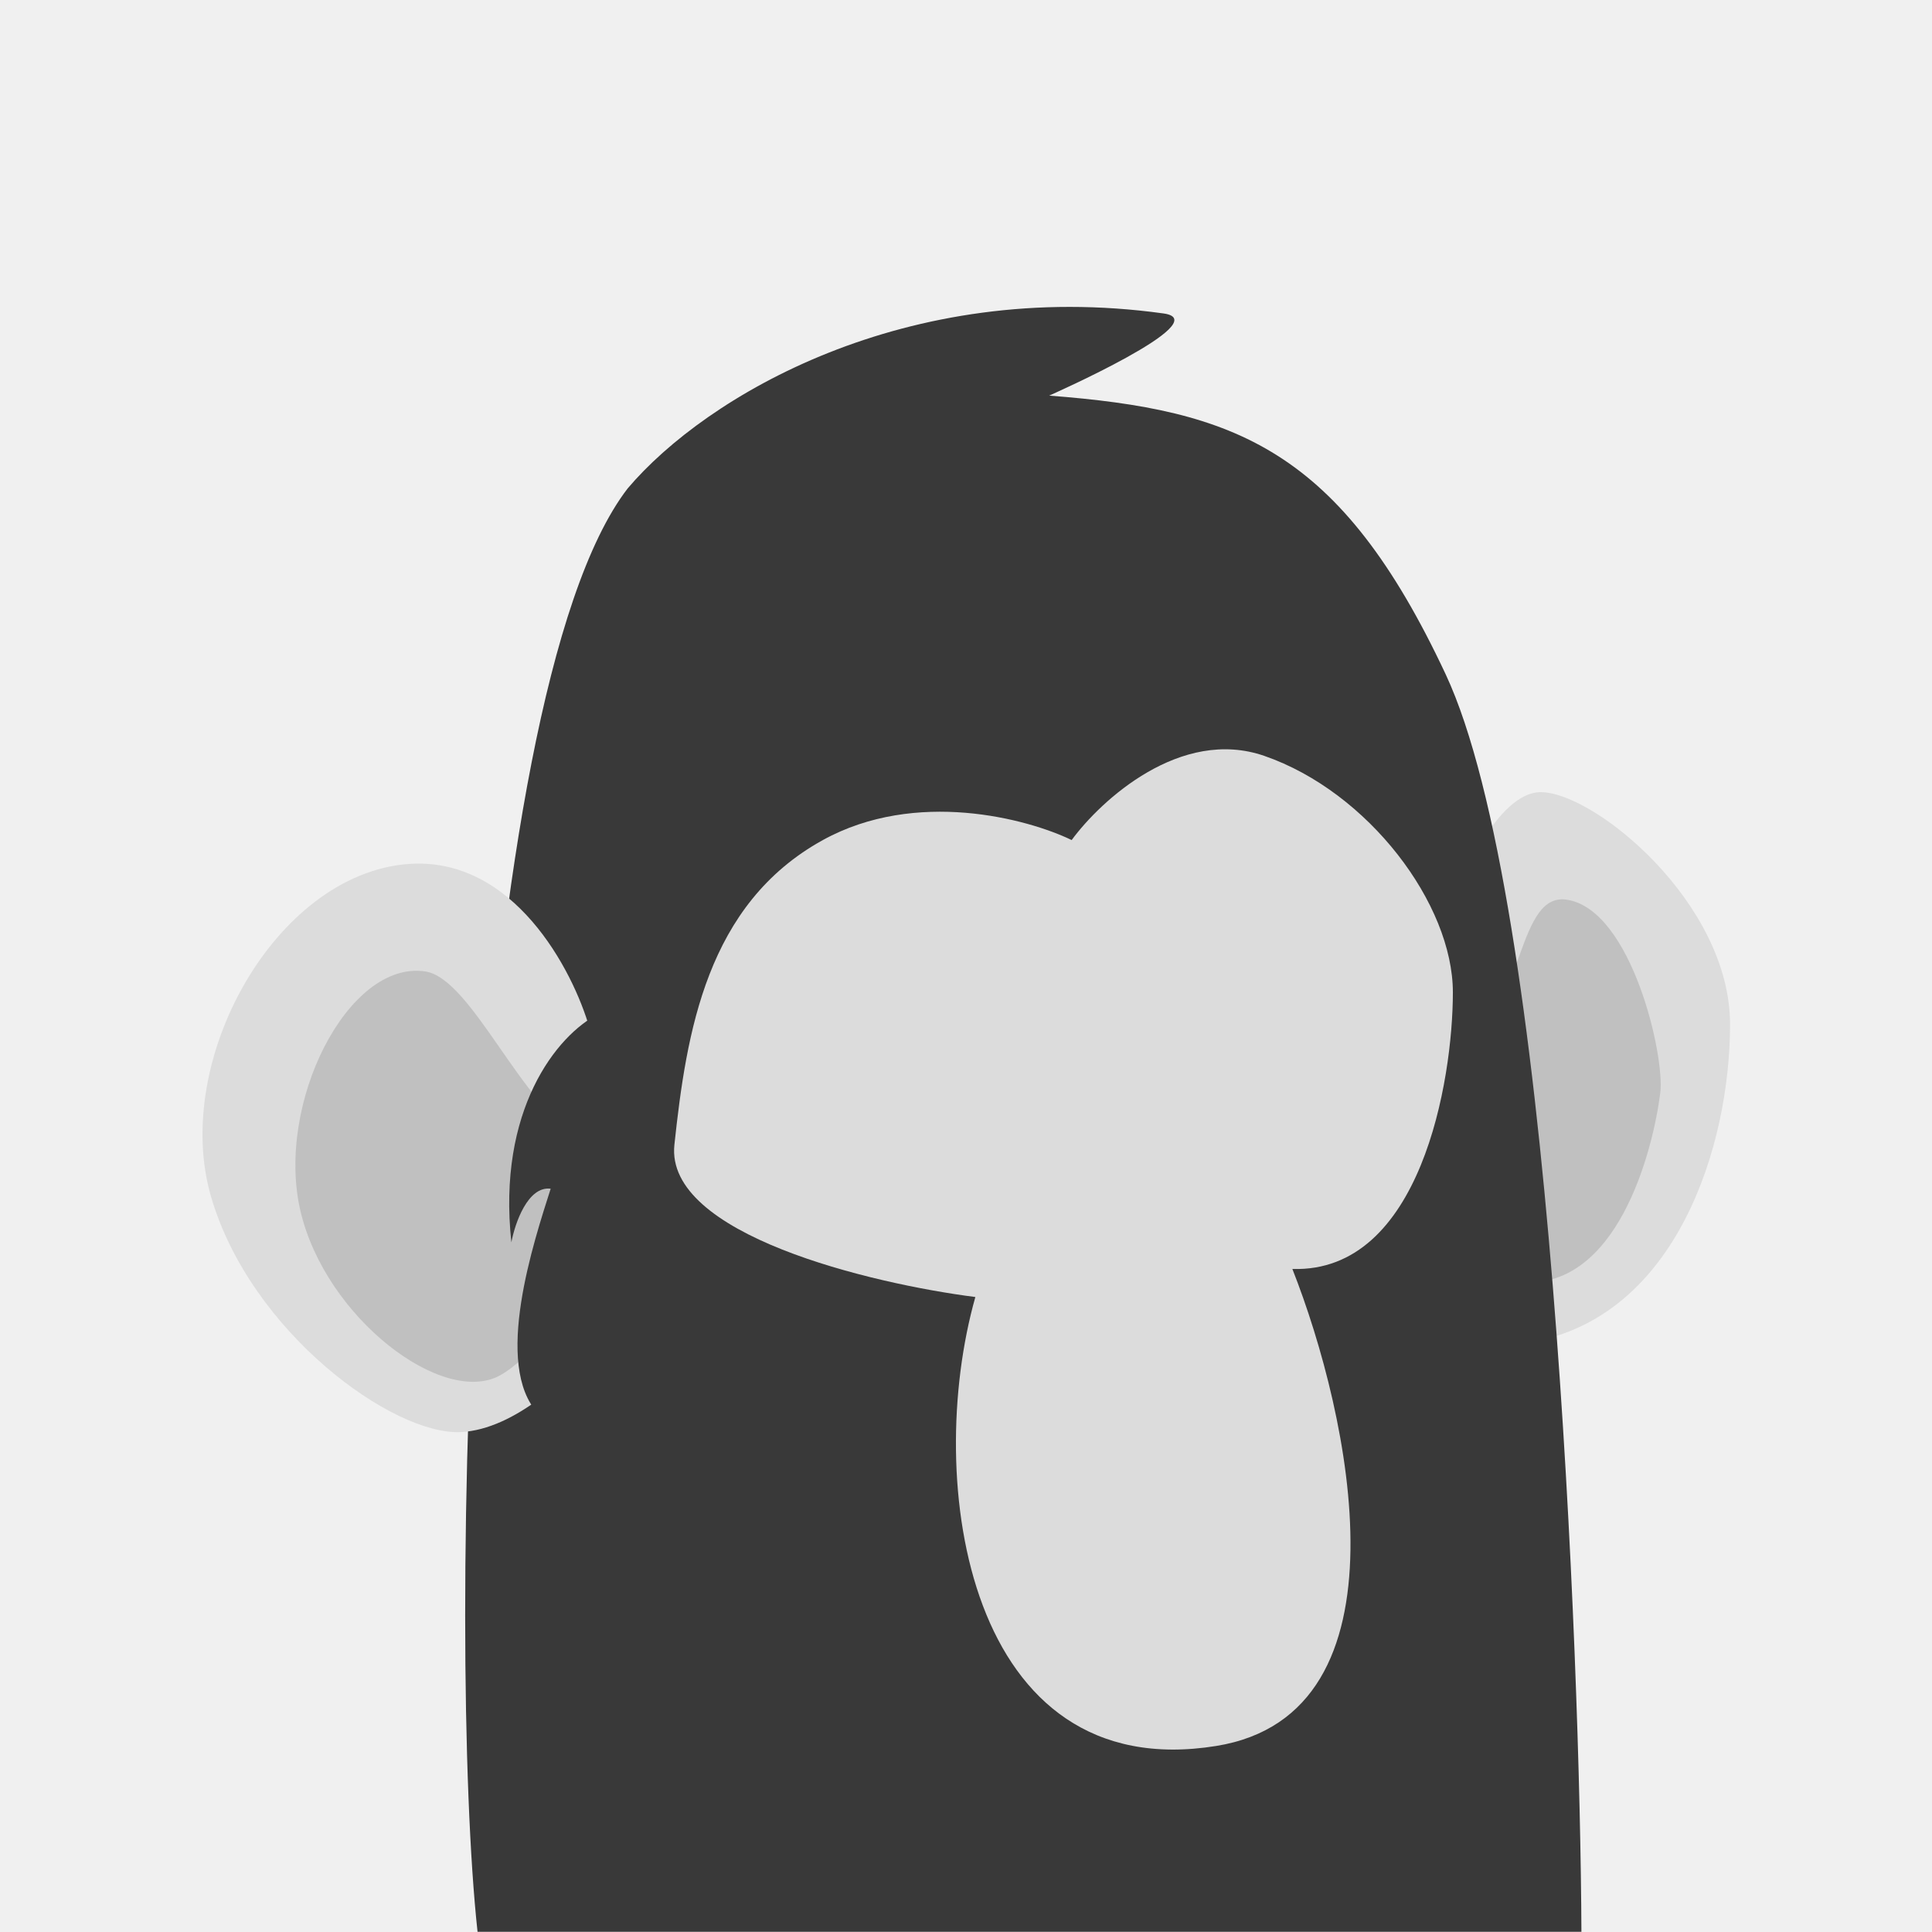
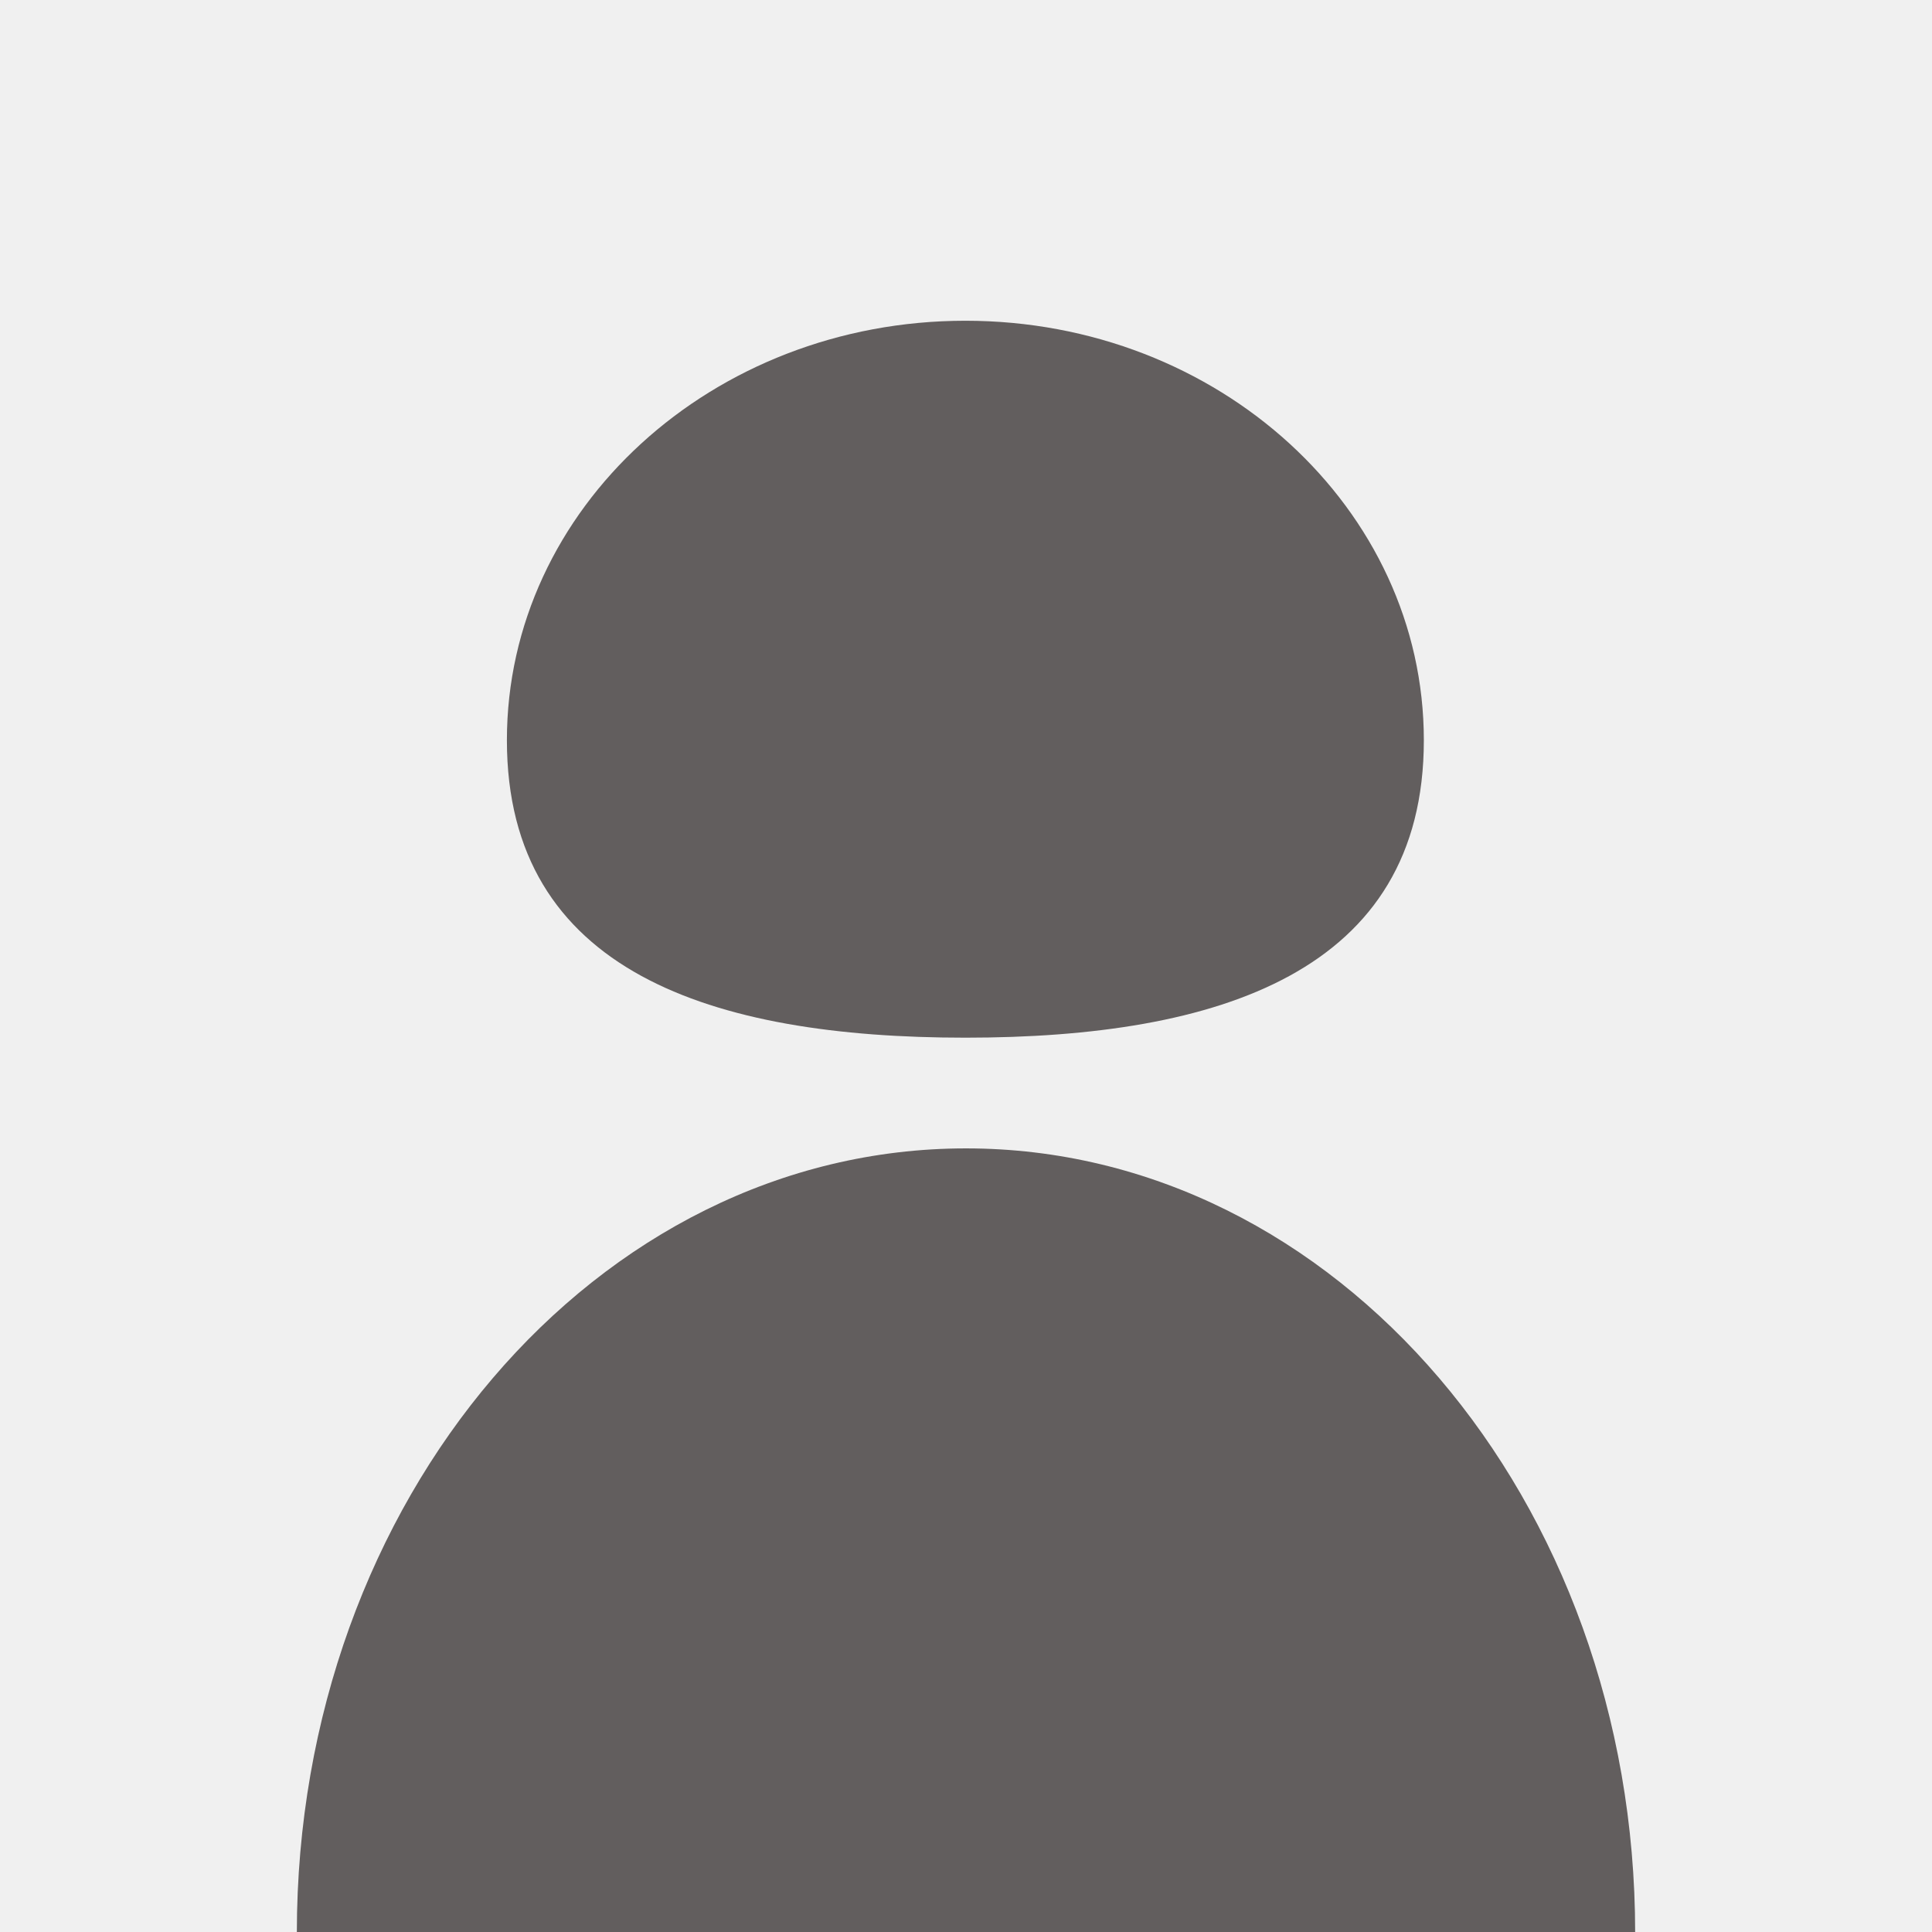
<svg xmlns="http://www.w3.org/2000/svg" width="1536" height="1536" viewBox="0 0 1536 1536" fill="none">
-   <path d="M1224.91 629.789C1190.83 629.789 1159.59 699.847 1148.23 734.877C1132.13 852.272 1123.23 1083.09 1216.39 1067.18C1332.84 1047.3 1375.45 910.97 1375.45 814.403C1375.45 717.835 1267.52 629.789 1224.91 629.789Z" fill="#DCDCDC" />
-   <path opacity="0.25" d="M1246.15 715.35C1206.82 708.798 1212.06 794.873 1163.78 843.16C1151.47 899.017 1142.76 1012.44 1206.38 1019.25C1285.91 1027.77 1314.31 914.162 1319.99 868.719C1323.67 839.295 1297.27 723.868 1246.15 715.35Z" fill="#6D6D6D" />
-   <path d="M498.974 388.372C370.348 555.554 355.047 1309.55 379.662 1535.82H1257.28C1256.33 1319.01 1233.41 715.561 1149.34 536.059C1065.27 356.557 981.861 325.892 834.13 314.526C834.13 314.526 968.357 255.218 925.052 249.203C720.571 220.803 561.469 314.526 498.974 388.372Z" fill="#393939" />
-   <path d="M323.914 686.956C407.985 680.139 455.511 771.216 468.765 817.606L468.764 1073.23C452.67 1094.05 409.688 1136.28 366.517 1138.55C312.552 1141.39 198.944 1059.02 167.702 951.096C136.46 843.168 218.826 695.477 323.914 686.956Z" fill="#DCDCDC" />
-   <path opacity="0.25" d="M338.225 772.351C375.151 778.033 414.914 880.281 460.355 903.001C485.914 971.166 443.315 1067.73 397.872 1093.3C352.428 1118.86 258.719 1047.85 238.837 962.648C218.956 877.441 276.659 762.879 338.225 772.351Z" fill="#6D6D6D" />
-   <path d="M406.567 987.656C395.206 883.136 442.179 822.923 476.262 805.882L496.144 1123.99H427.979C391.624 1085.36 424.554 986.709 437.808 945.053C419.631 942.78 409.407 972.508 406.567 987.656Z" fill="#393939" />
-   <path d="M1005.14 600.944C938.779 577.998 875.399 636 852.004 667.869C816.911 650.872 728.222 627.077 654.209 667.869C561.691 718.86 545.74 820.841 536.169 910.075C528.513 981.462 692.492 1020.55 775.438 1031.18C733.965 1177.78 769.058 1419.98 966.853 1388.11C1125.09 1362.62 1073.19 1124.66 1027.47 1008.87C1129.56 1012.06 1155.08 859.084 1155.08 788.972C1155.08 718.86 1088.08 629.626 1005.14 600.944Z" fill="#DCDCDC" />
+   <g clip-path="url(#clip0_722_8680)">
+     <path d="M1132 588.5C1132 772.687 968.808 824.987 767.5 824.987C566.192 824.987 403 772.687 403 588.5C403 404.313 566.192 255 767.5 255C968.808 255 1132 404.313 1132 588.5Z" fill="#625E5E" />
+     <ellipse cx="768" cy="1536.5" rx="532" ry="623.5" fill="#625E5E" />
+   </g>
+   <defs>
+     <clipPath id="clip0_722_8680">
+       <rect width="1536" height="1536" fill="white" />
+     </clipPath>
+   </defs>
</svg>
